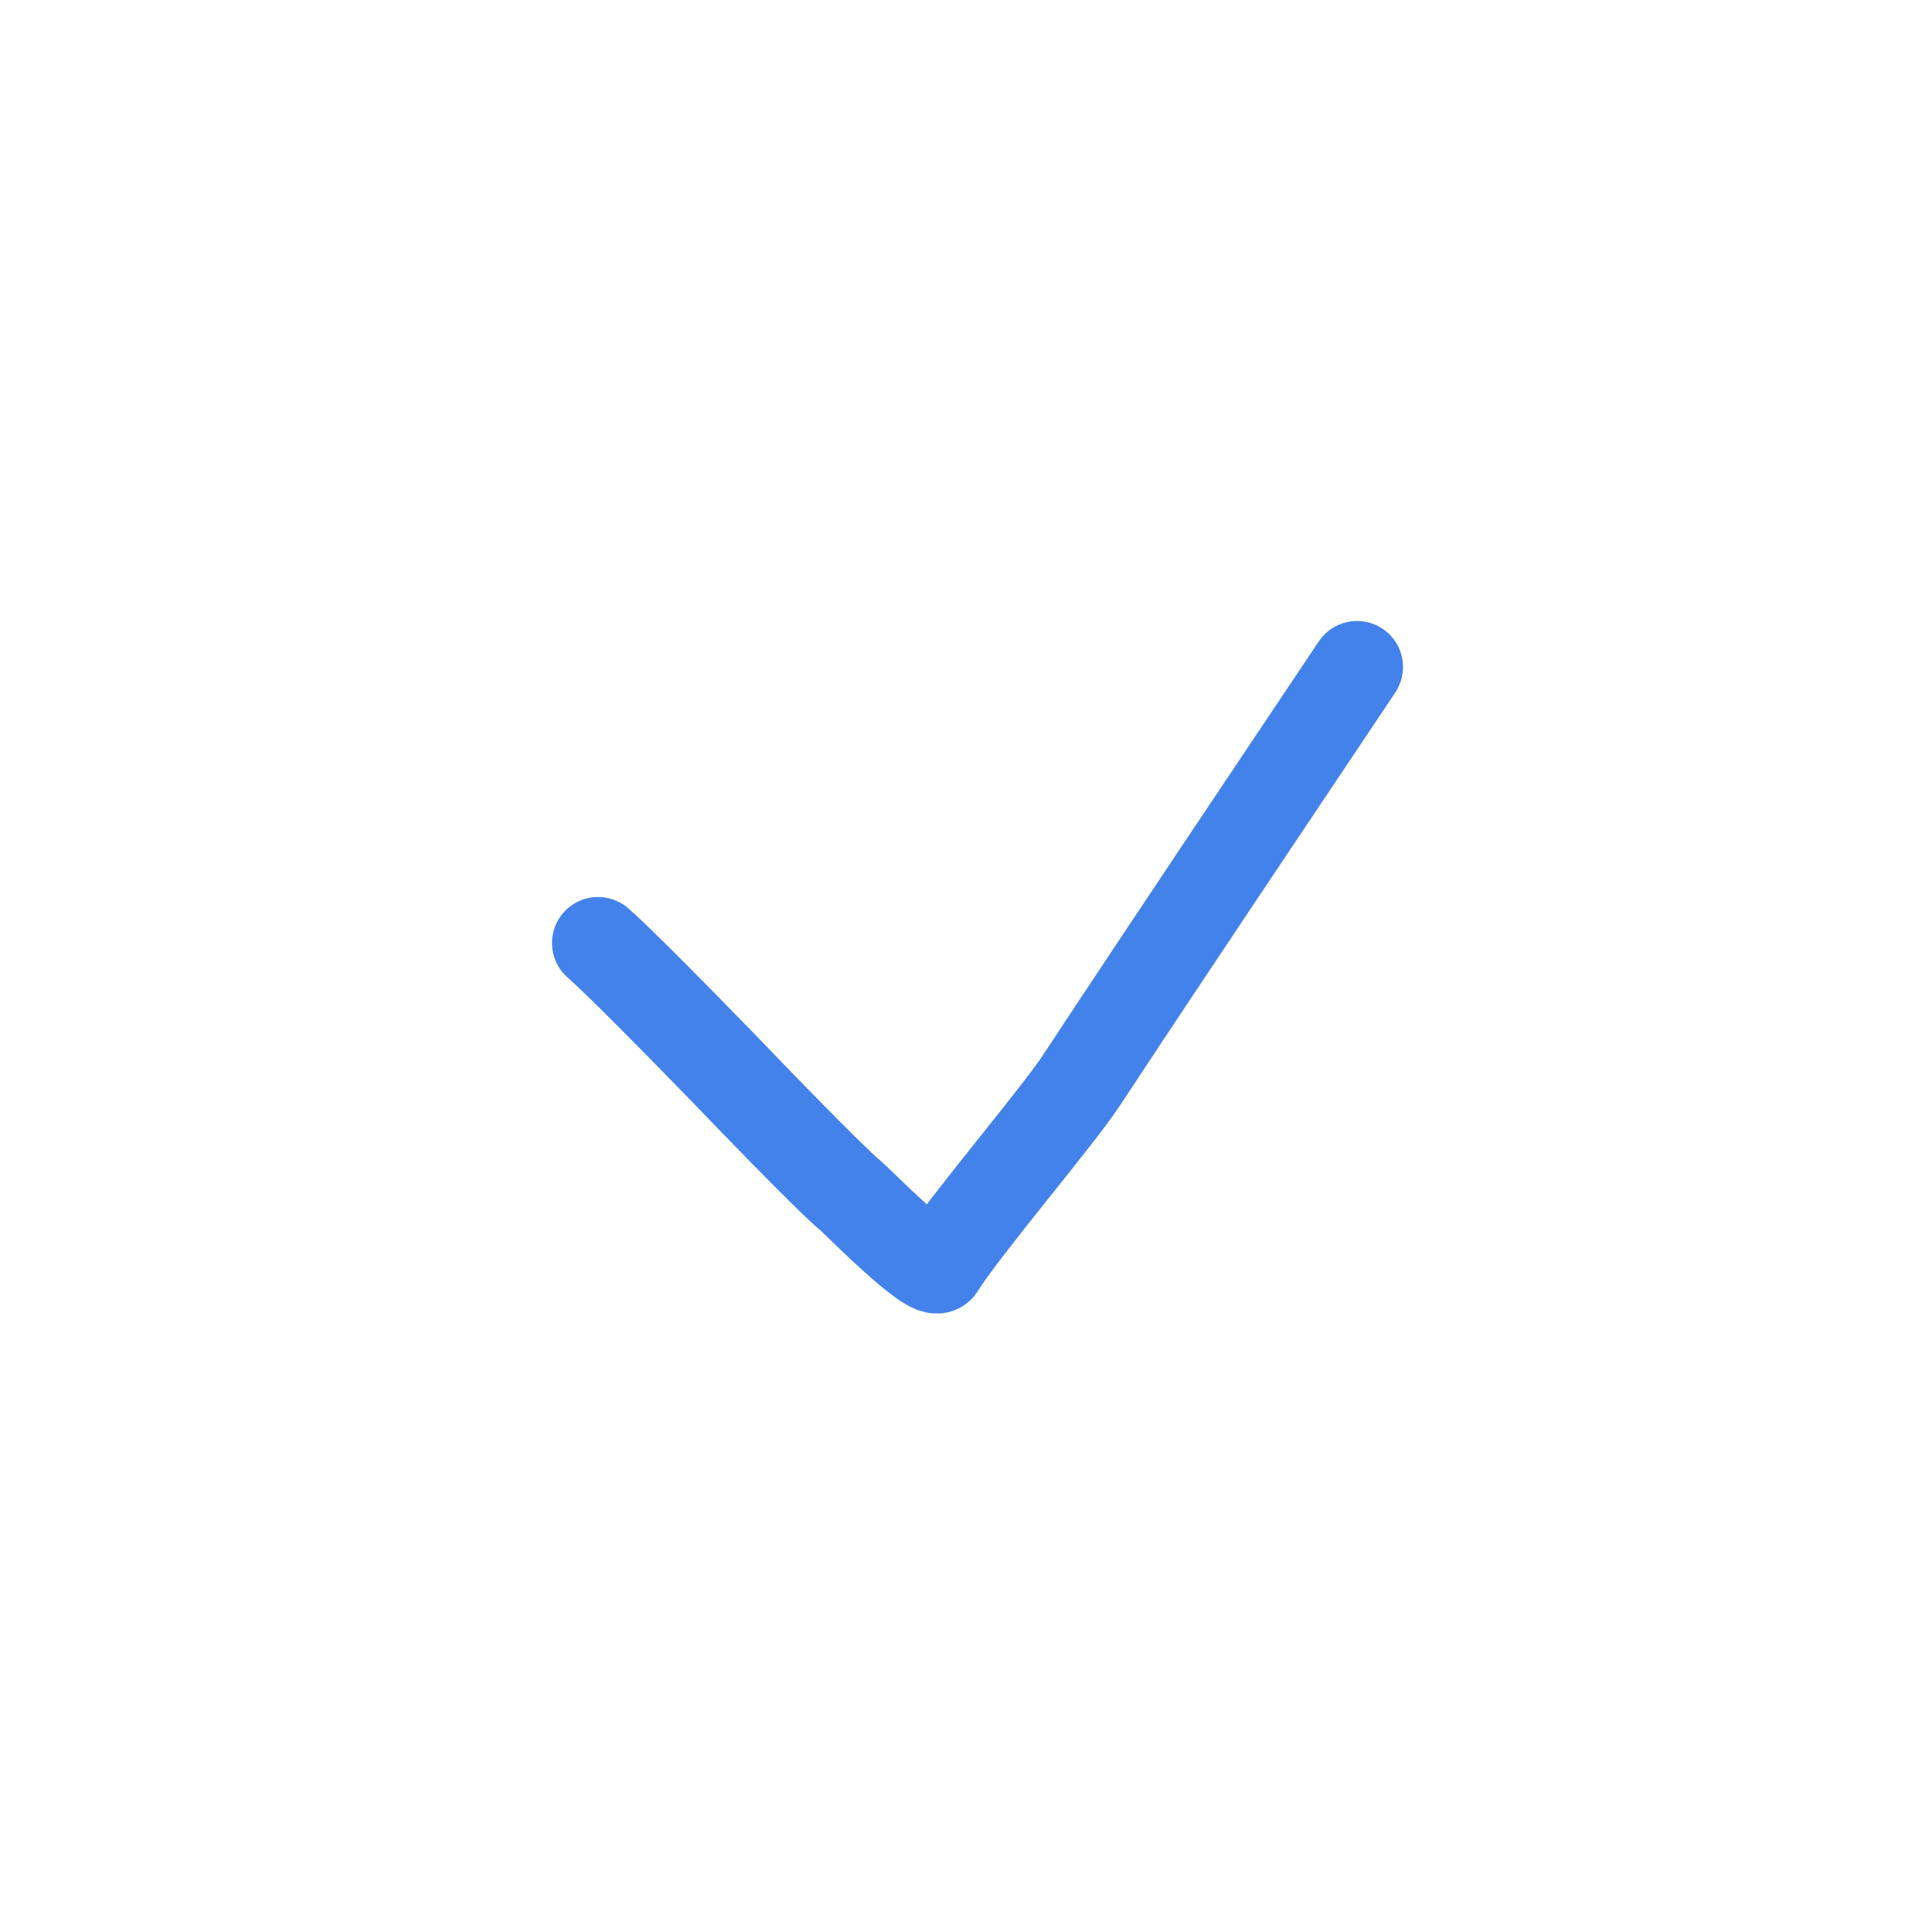
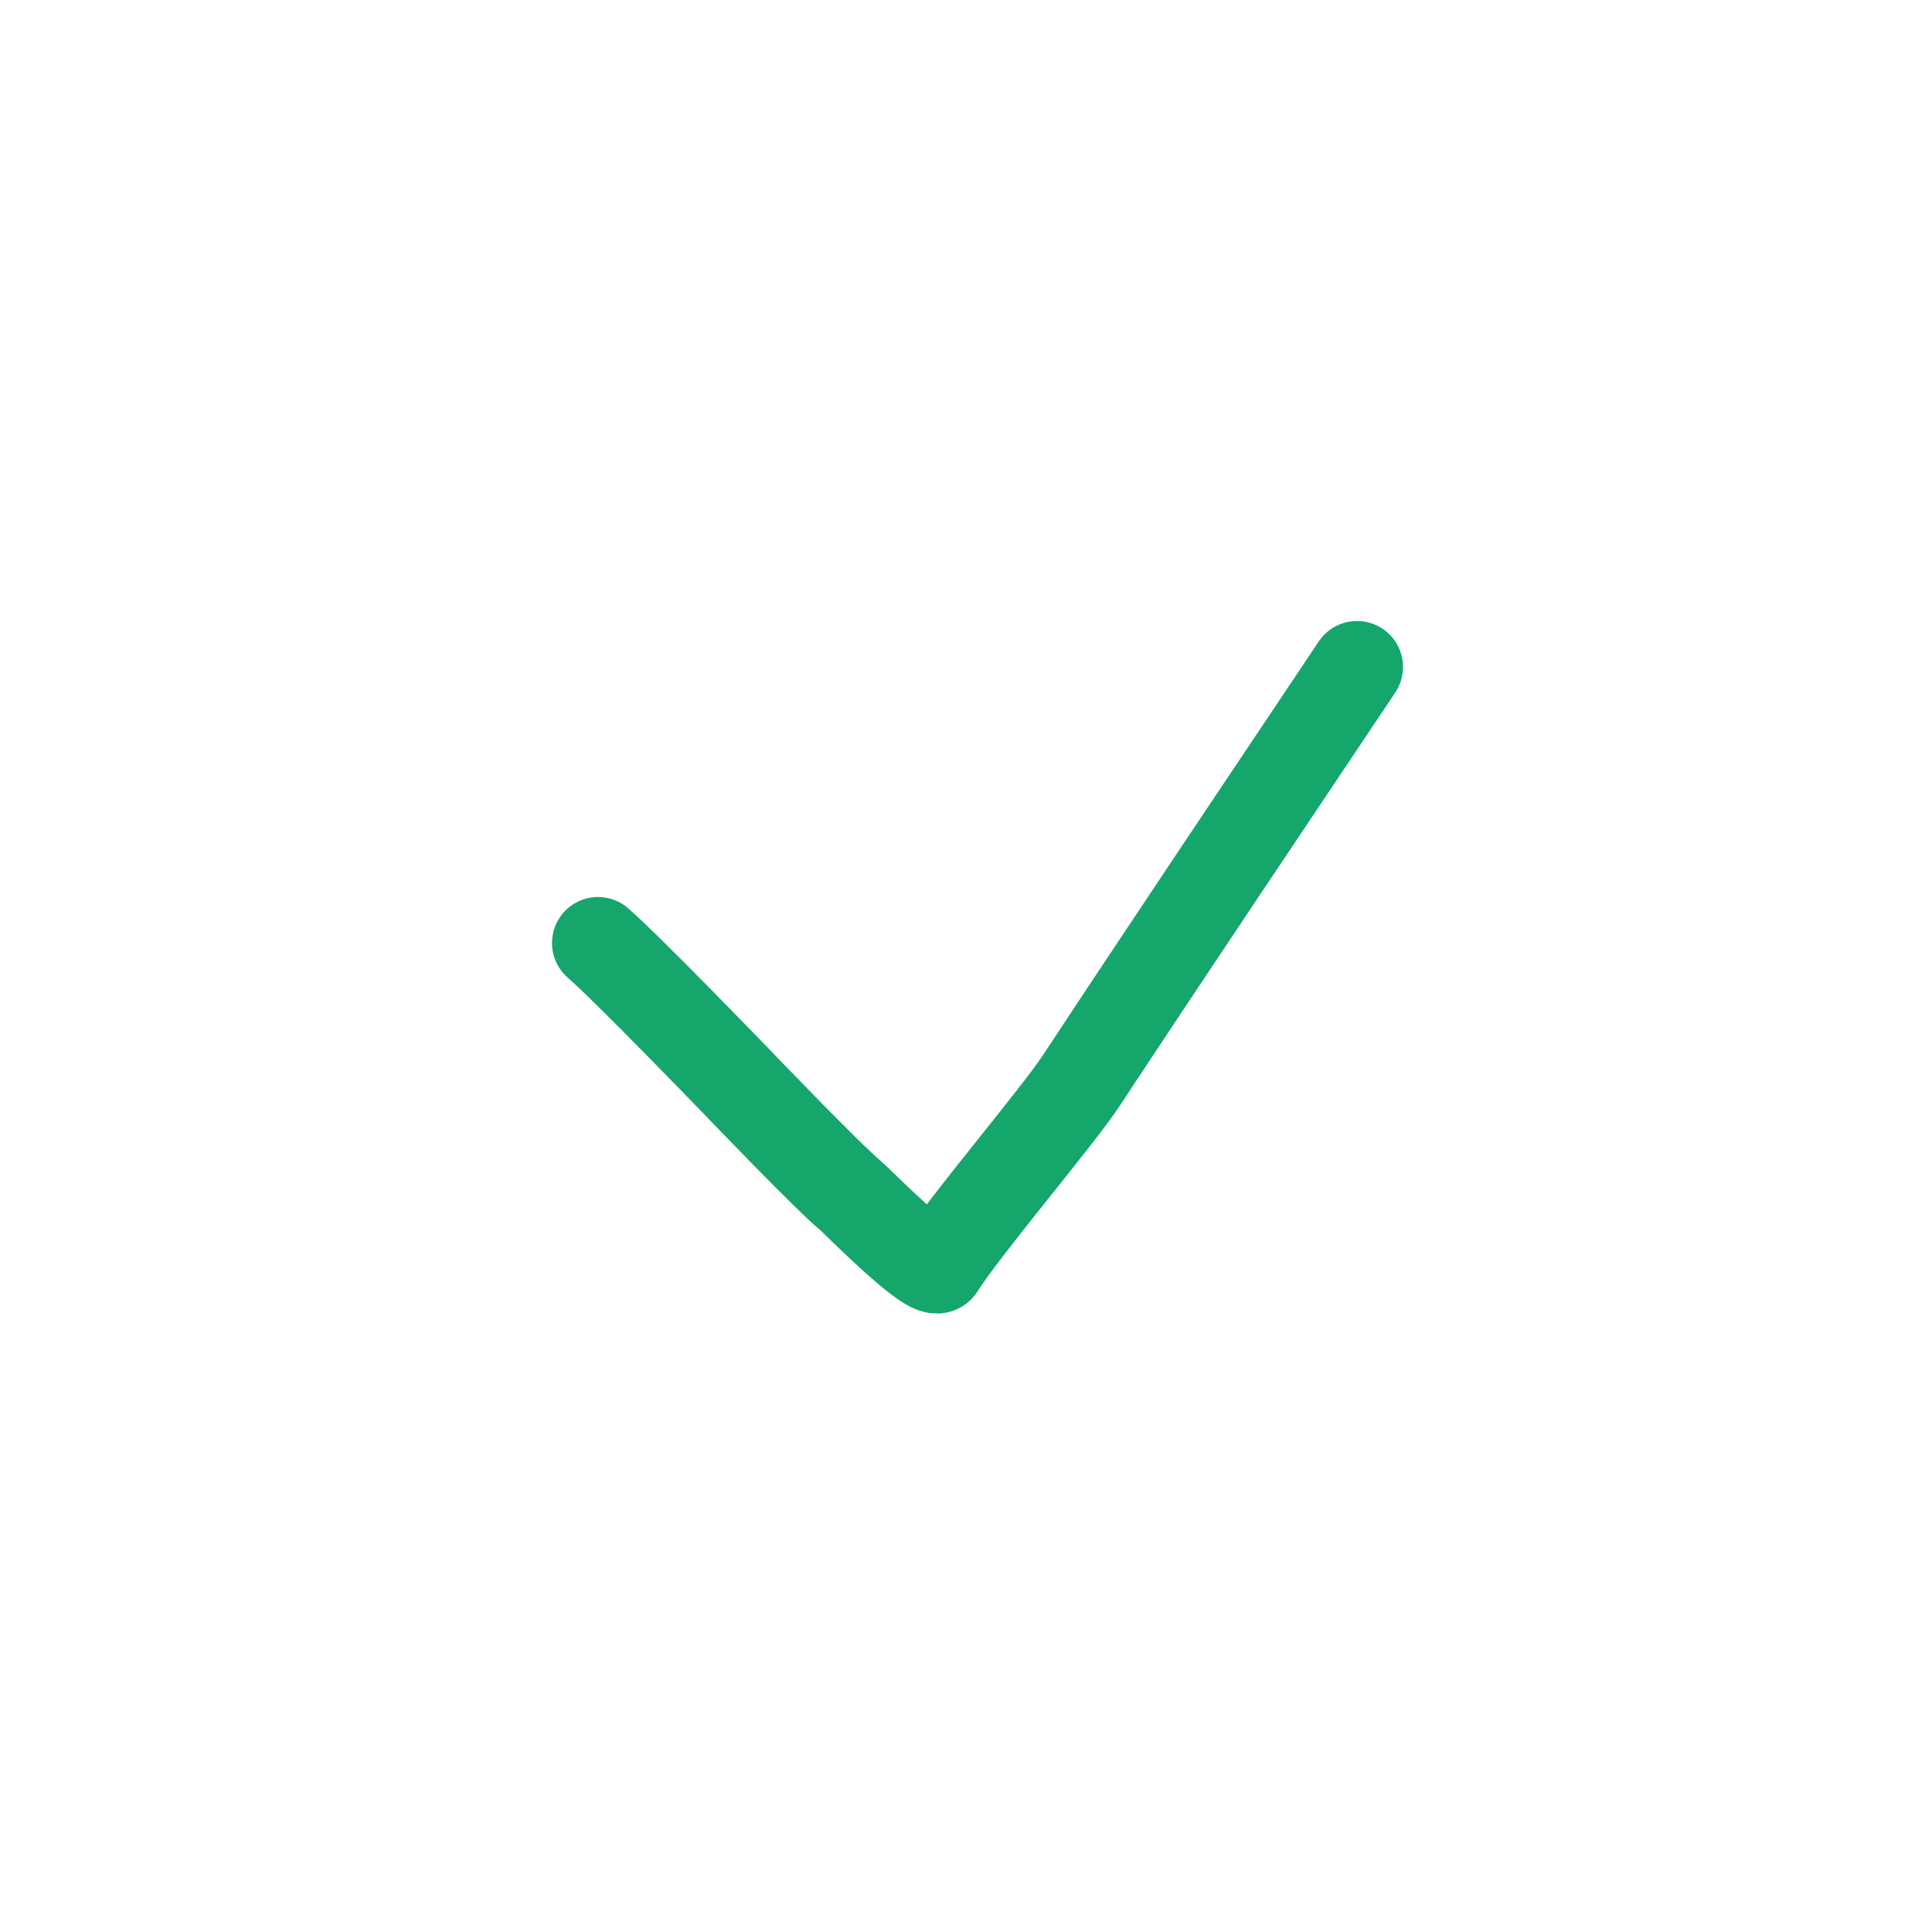
<svg xmlns="http://www.w3.org/2000/svg" width="42" height="42" viewBox="0 0 42 42" fill="none">
-   <path d="M13 20.5C13.66 21.075 16 23.5 16 23.5C16 23.5 18.01 25.598 18.5 26C18.613 26.093 20.263 27.773 20.412 27.532C20.907 26.727 22.98 24.289 23.5 23.5C25.299 20.768 27.68 17.22 29.5 14.5" stroke="#4482EB" stroke-width="2" stroke-linecap="round" />
+   <path d="M13 20.5C13.66 21.075 16 23.5 16 23.5C16 23.5 18.01 25.598 18.5 26C18.613 26.093 20.263 27.773 20.412 27.532C20.907 26.727 22.98 24.289 23.5 23.5C25.299 20.768 27.68 17.22 29.5 14.5" stroke="#15A66C" stroke-width="2" stroke-linecap="round" />
</svg>
